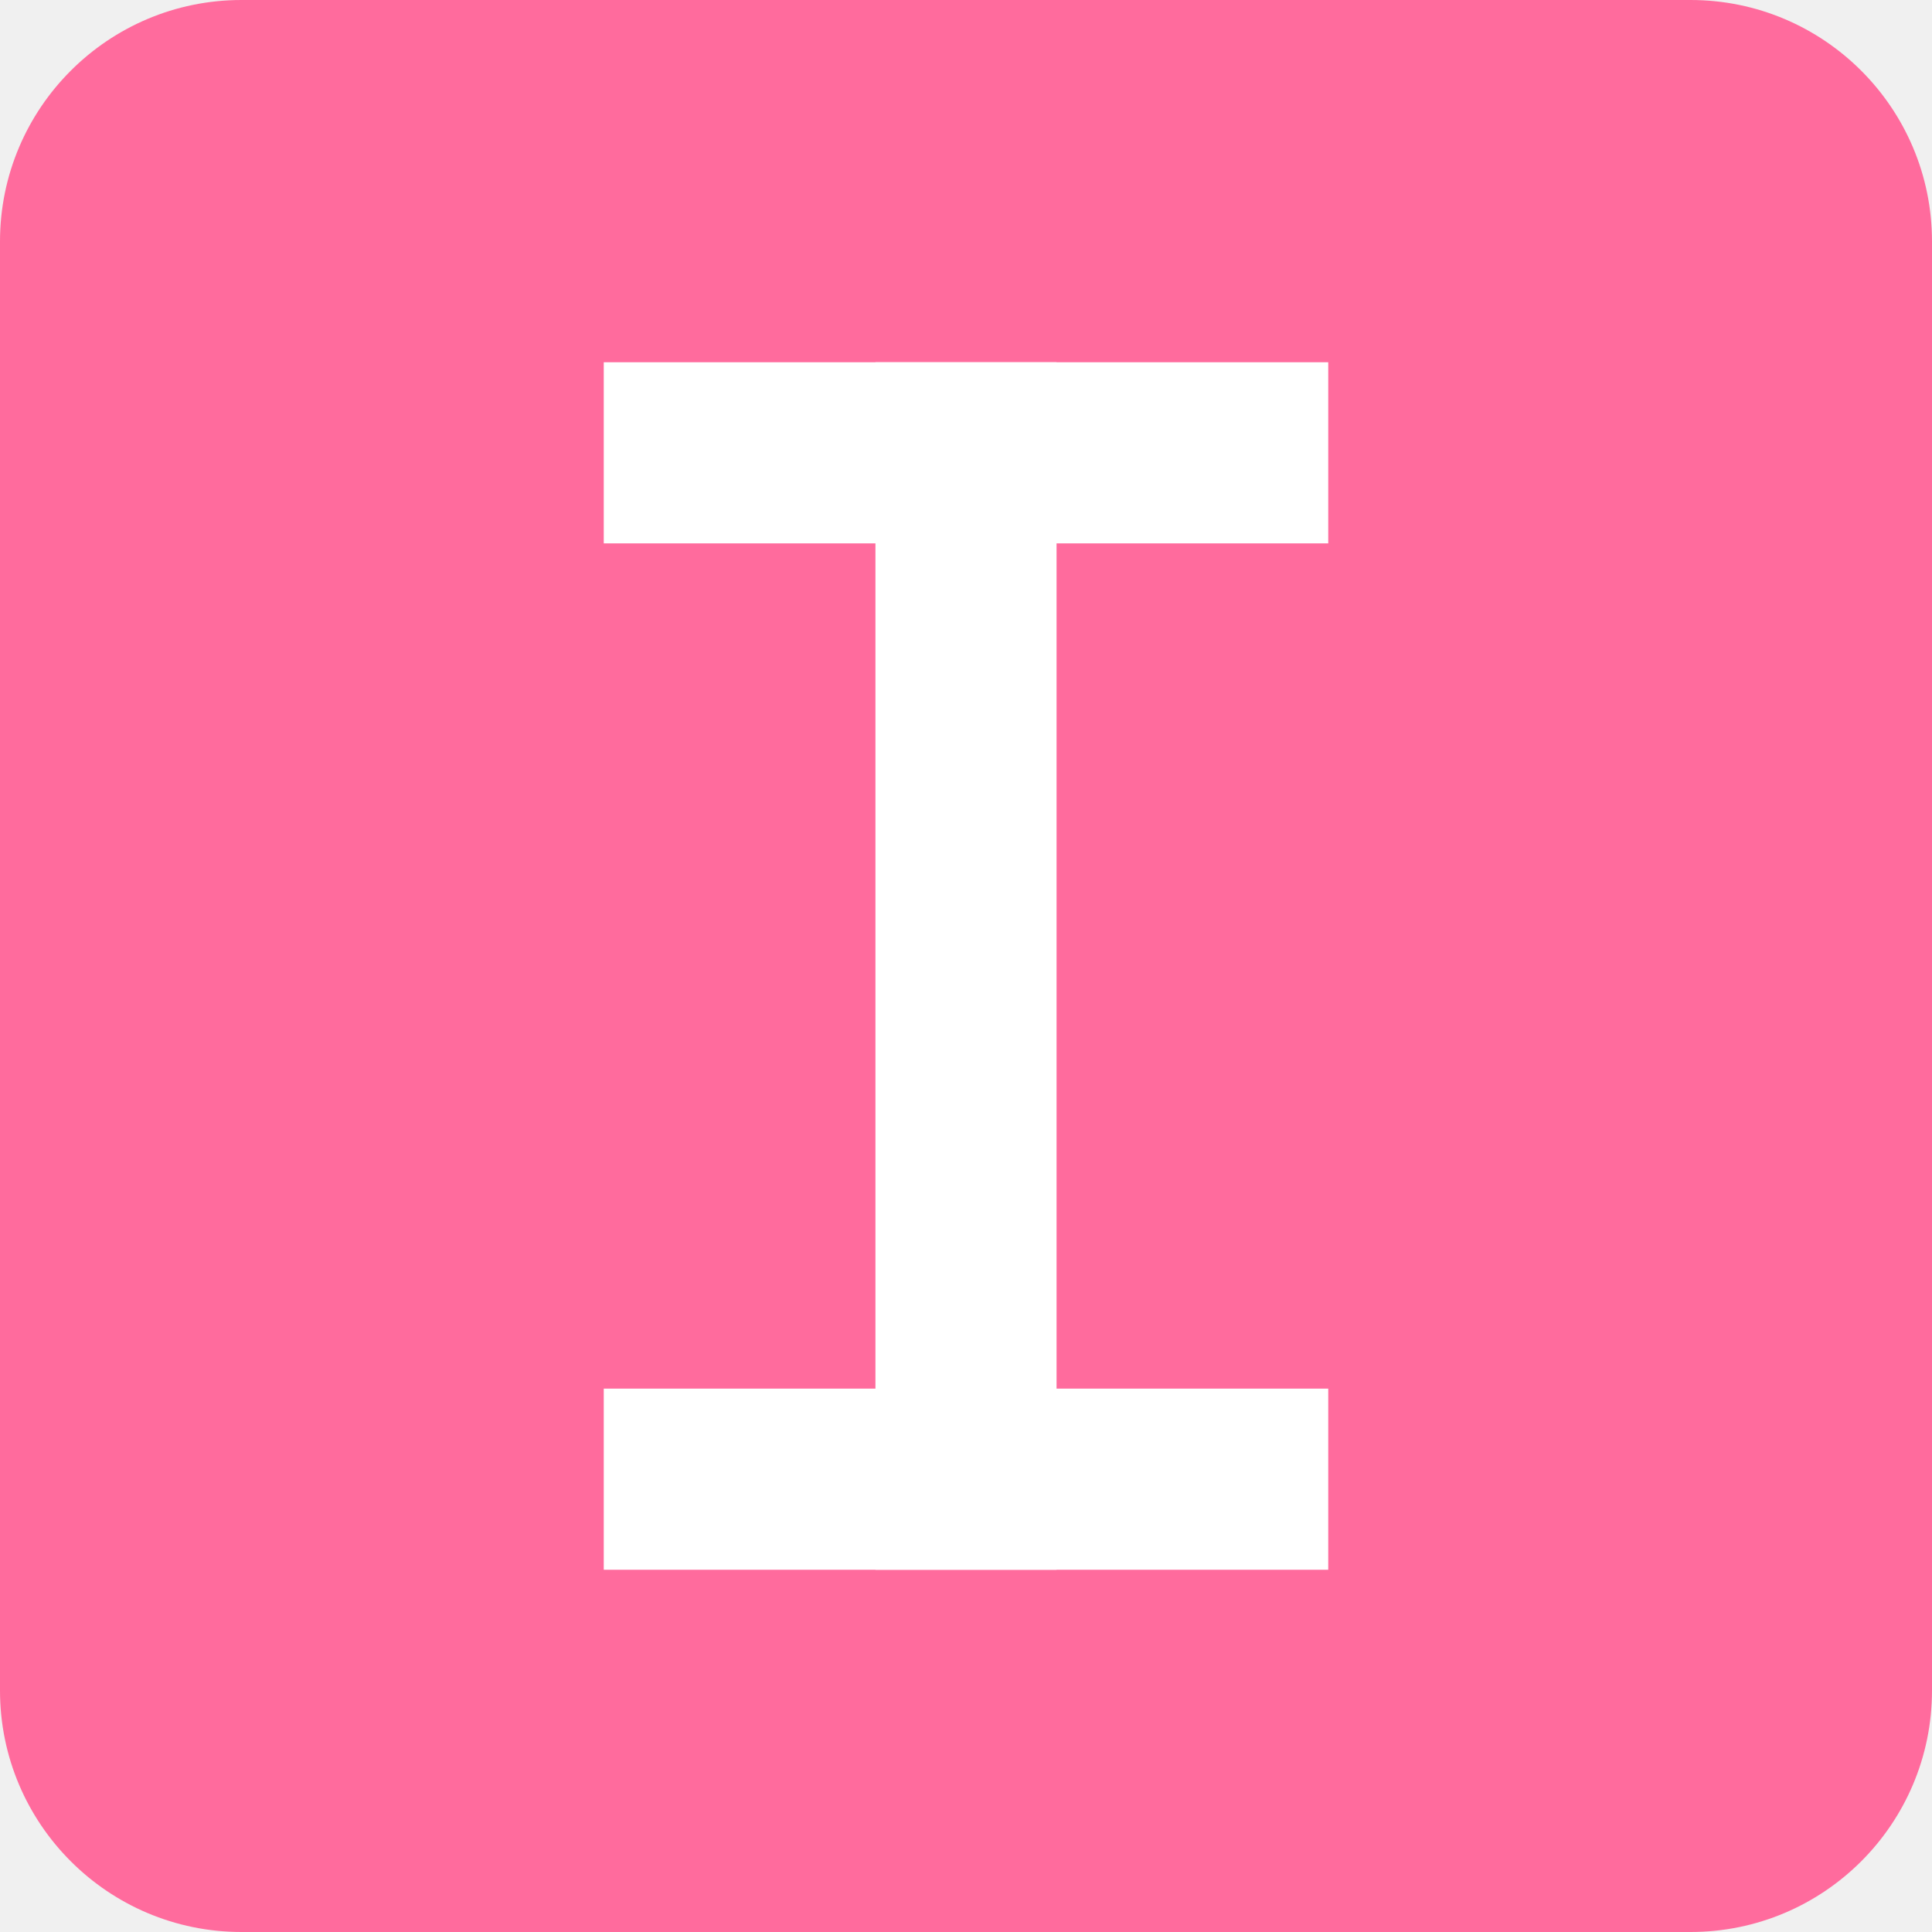
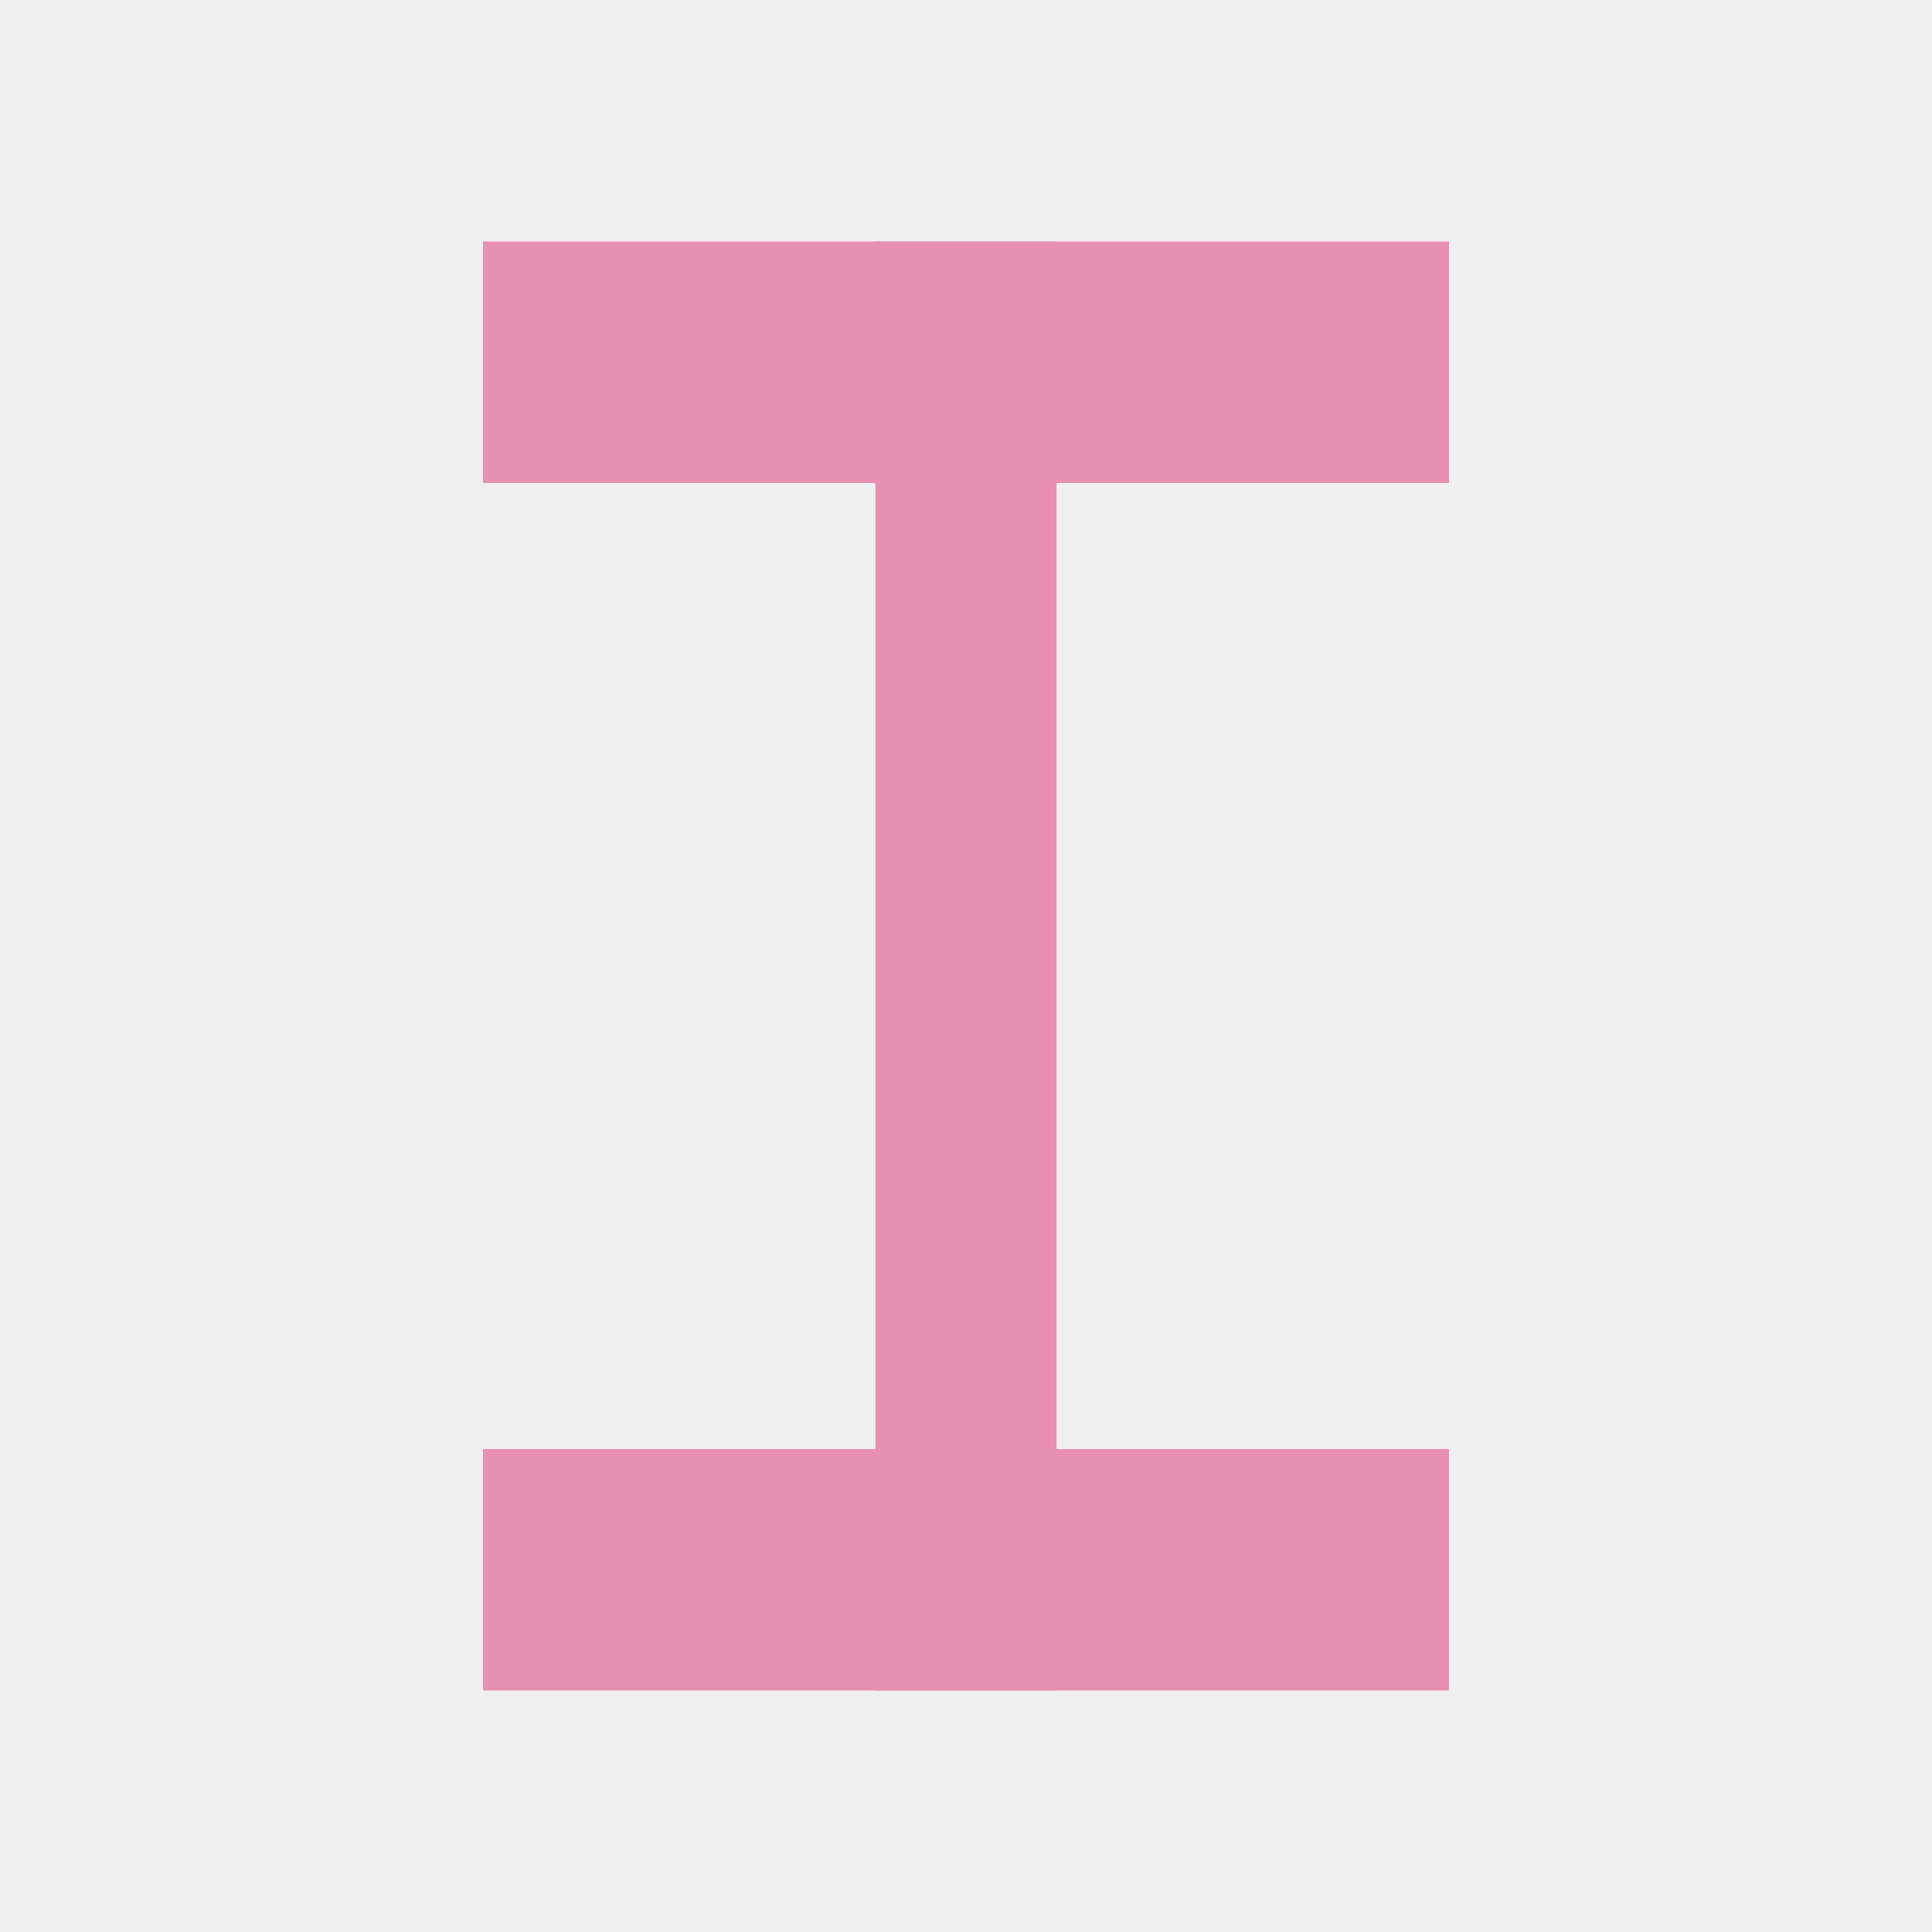
<svg xmlns="http://www.w3.org/2000/svg" width="32" height="32" viewBox="0 0 32 32">
-   <rect width="32" height="32" rx="4" fill="#ff6b9d" />
-   <rect x="10" y="6" width="12" height="3" fill="white" />
-   <rect x="14.5" y="6" width="3" height="20" fill="white" />
-   <rect x="10" y="23" width="12" height="3" fill="white" />
+   <rect x="8" y="4" width="16" height="4" fill="#e890b2" />
+   <rect x="14.5" y="4" width="3" height="24" fill="#e890b2" />
+   <rect x="8" y="24" width="16" height="4" fill="#e890b2" />
</svg>
